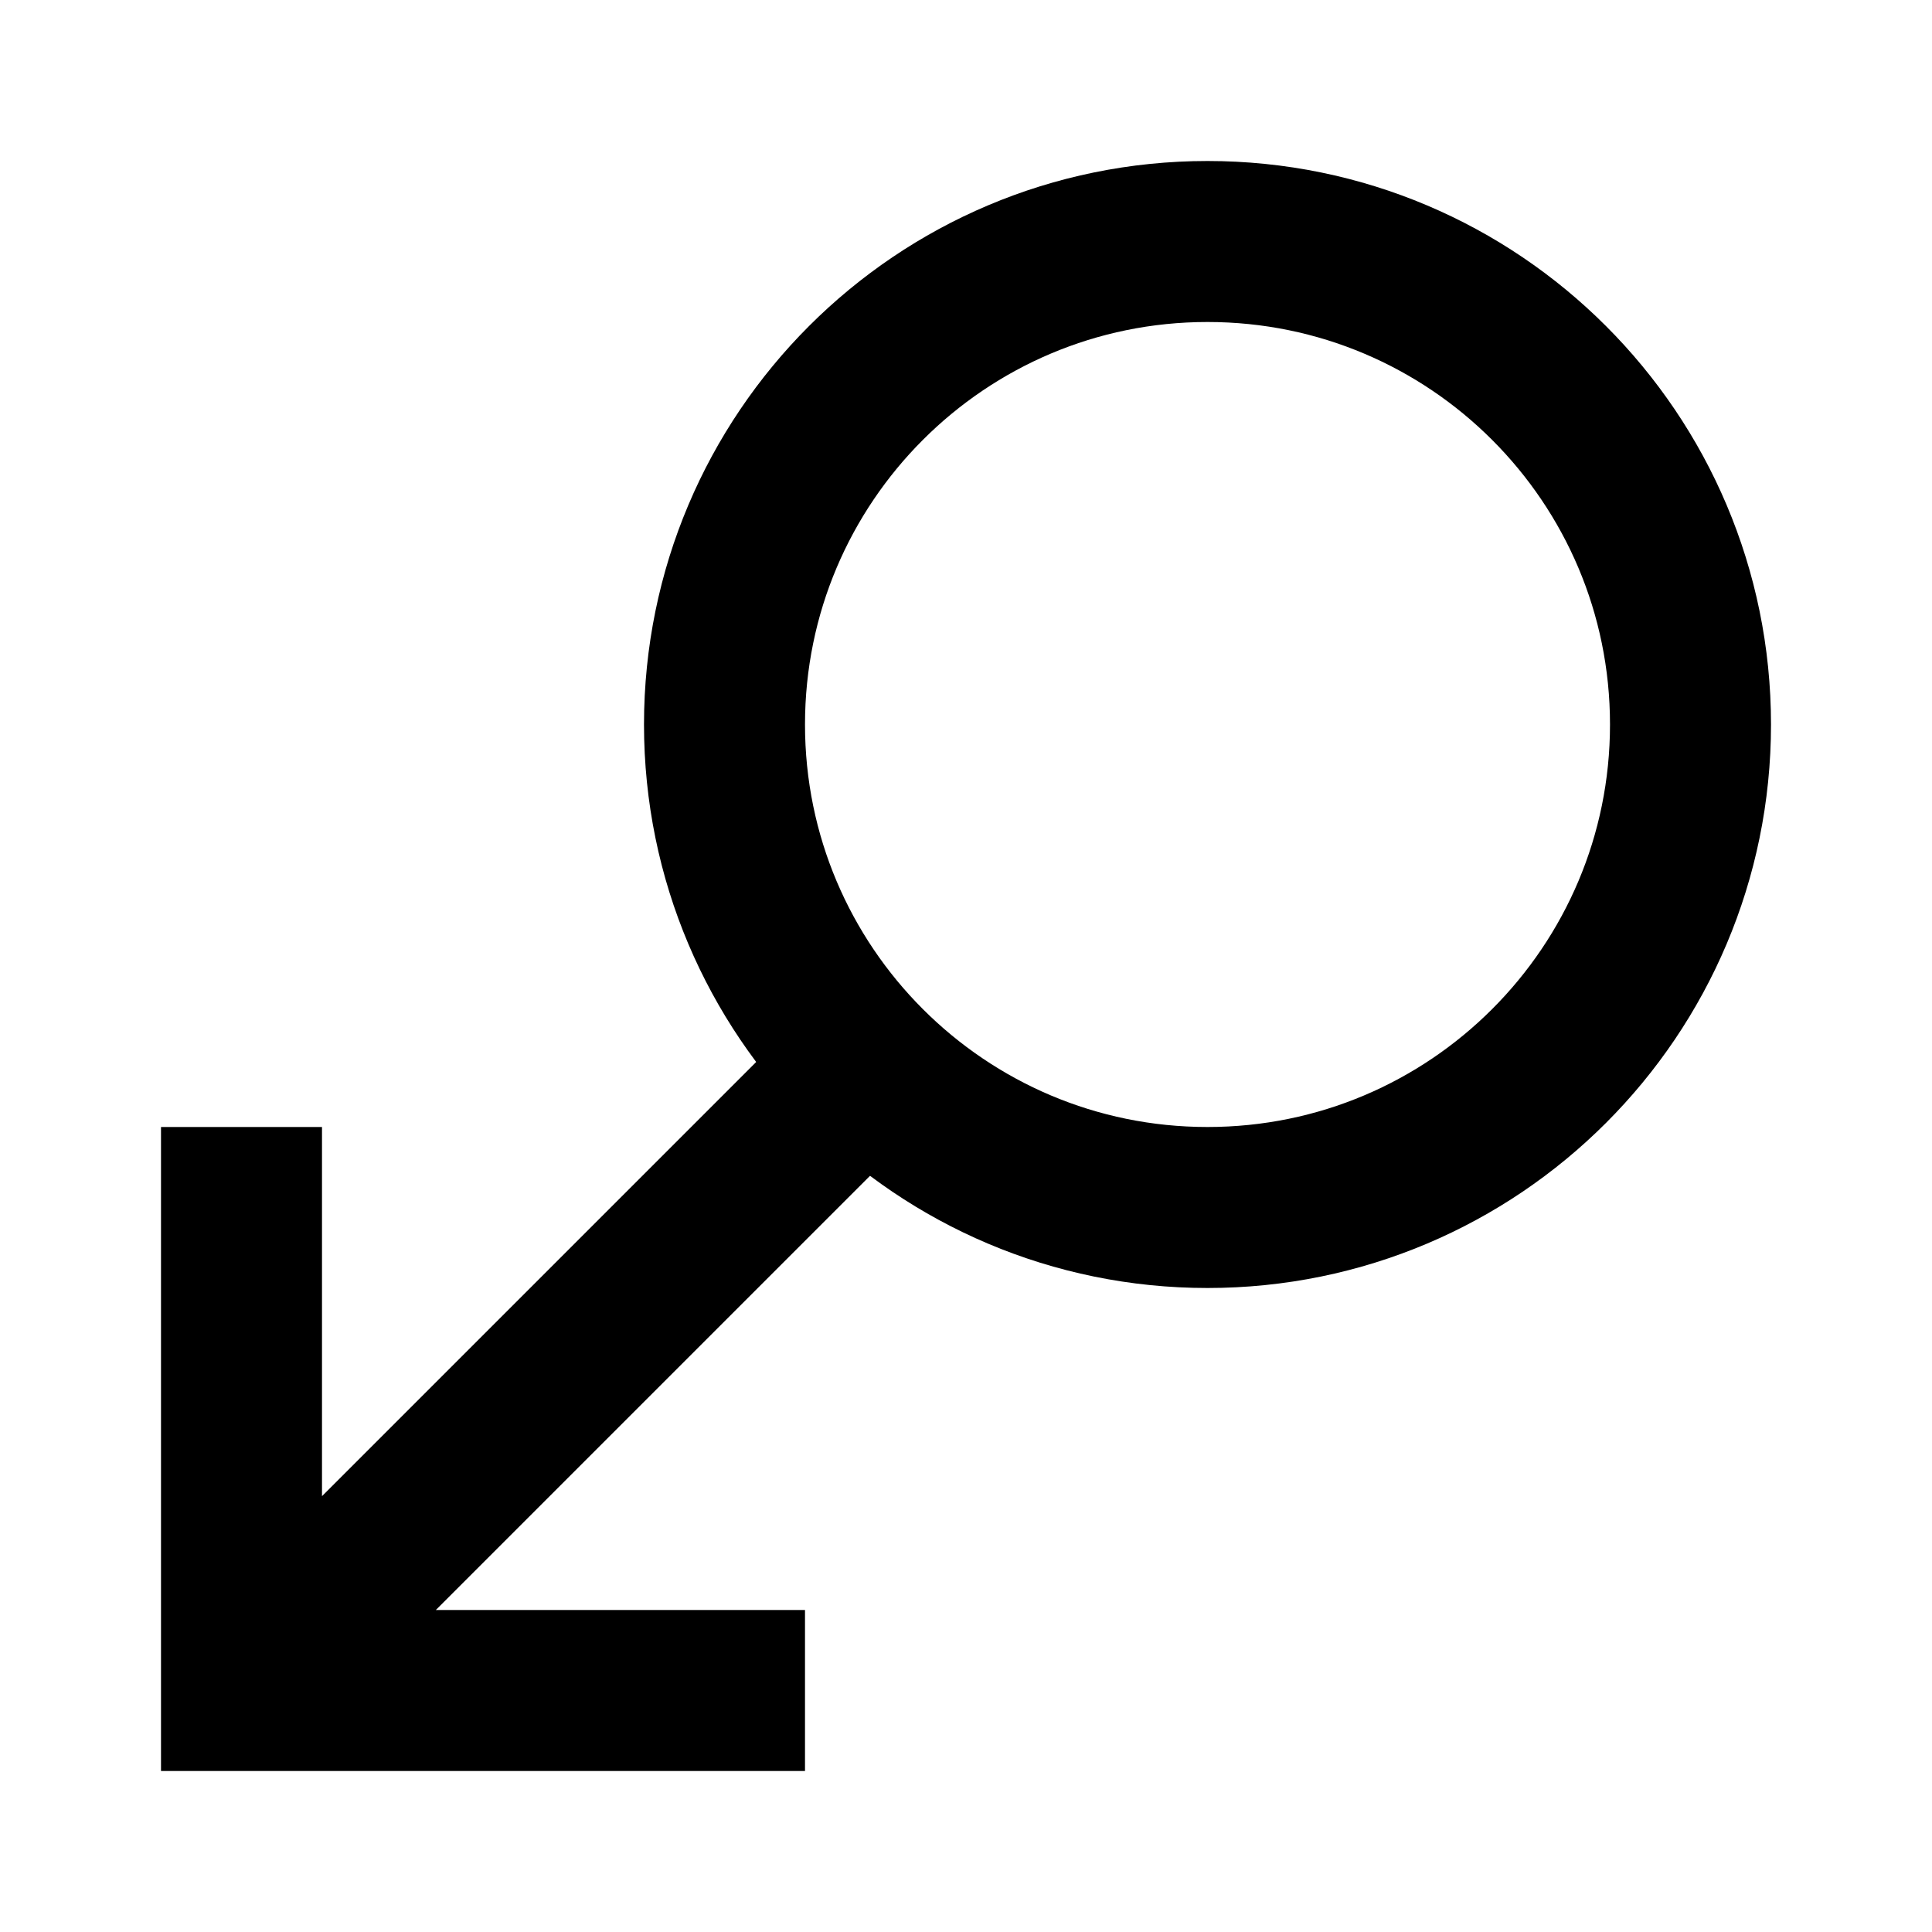
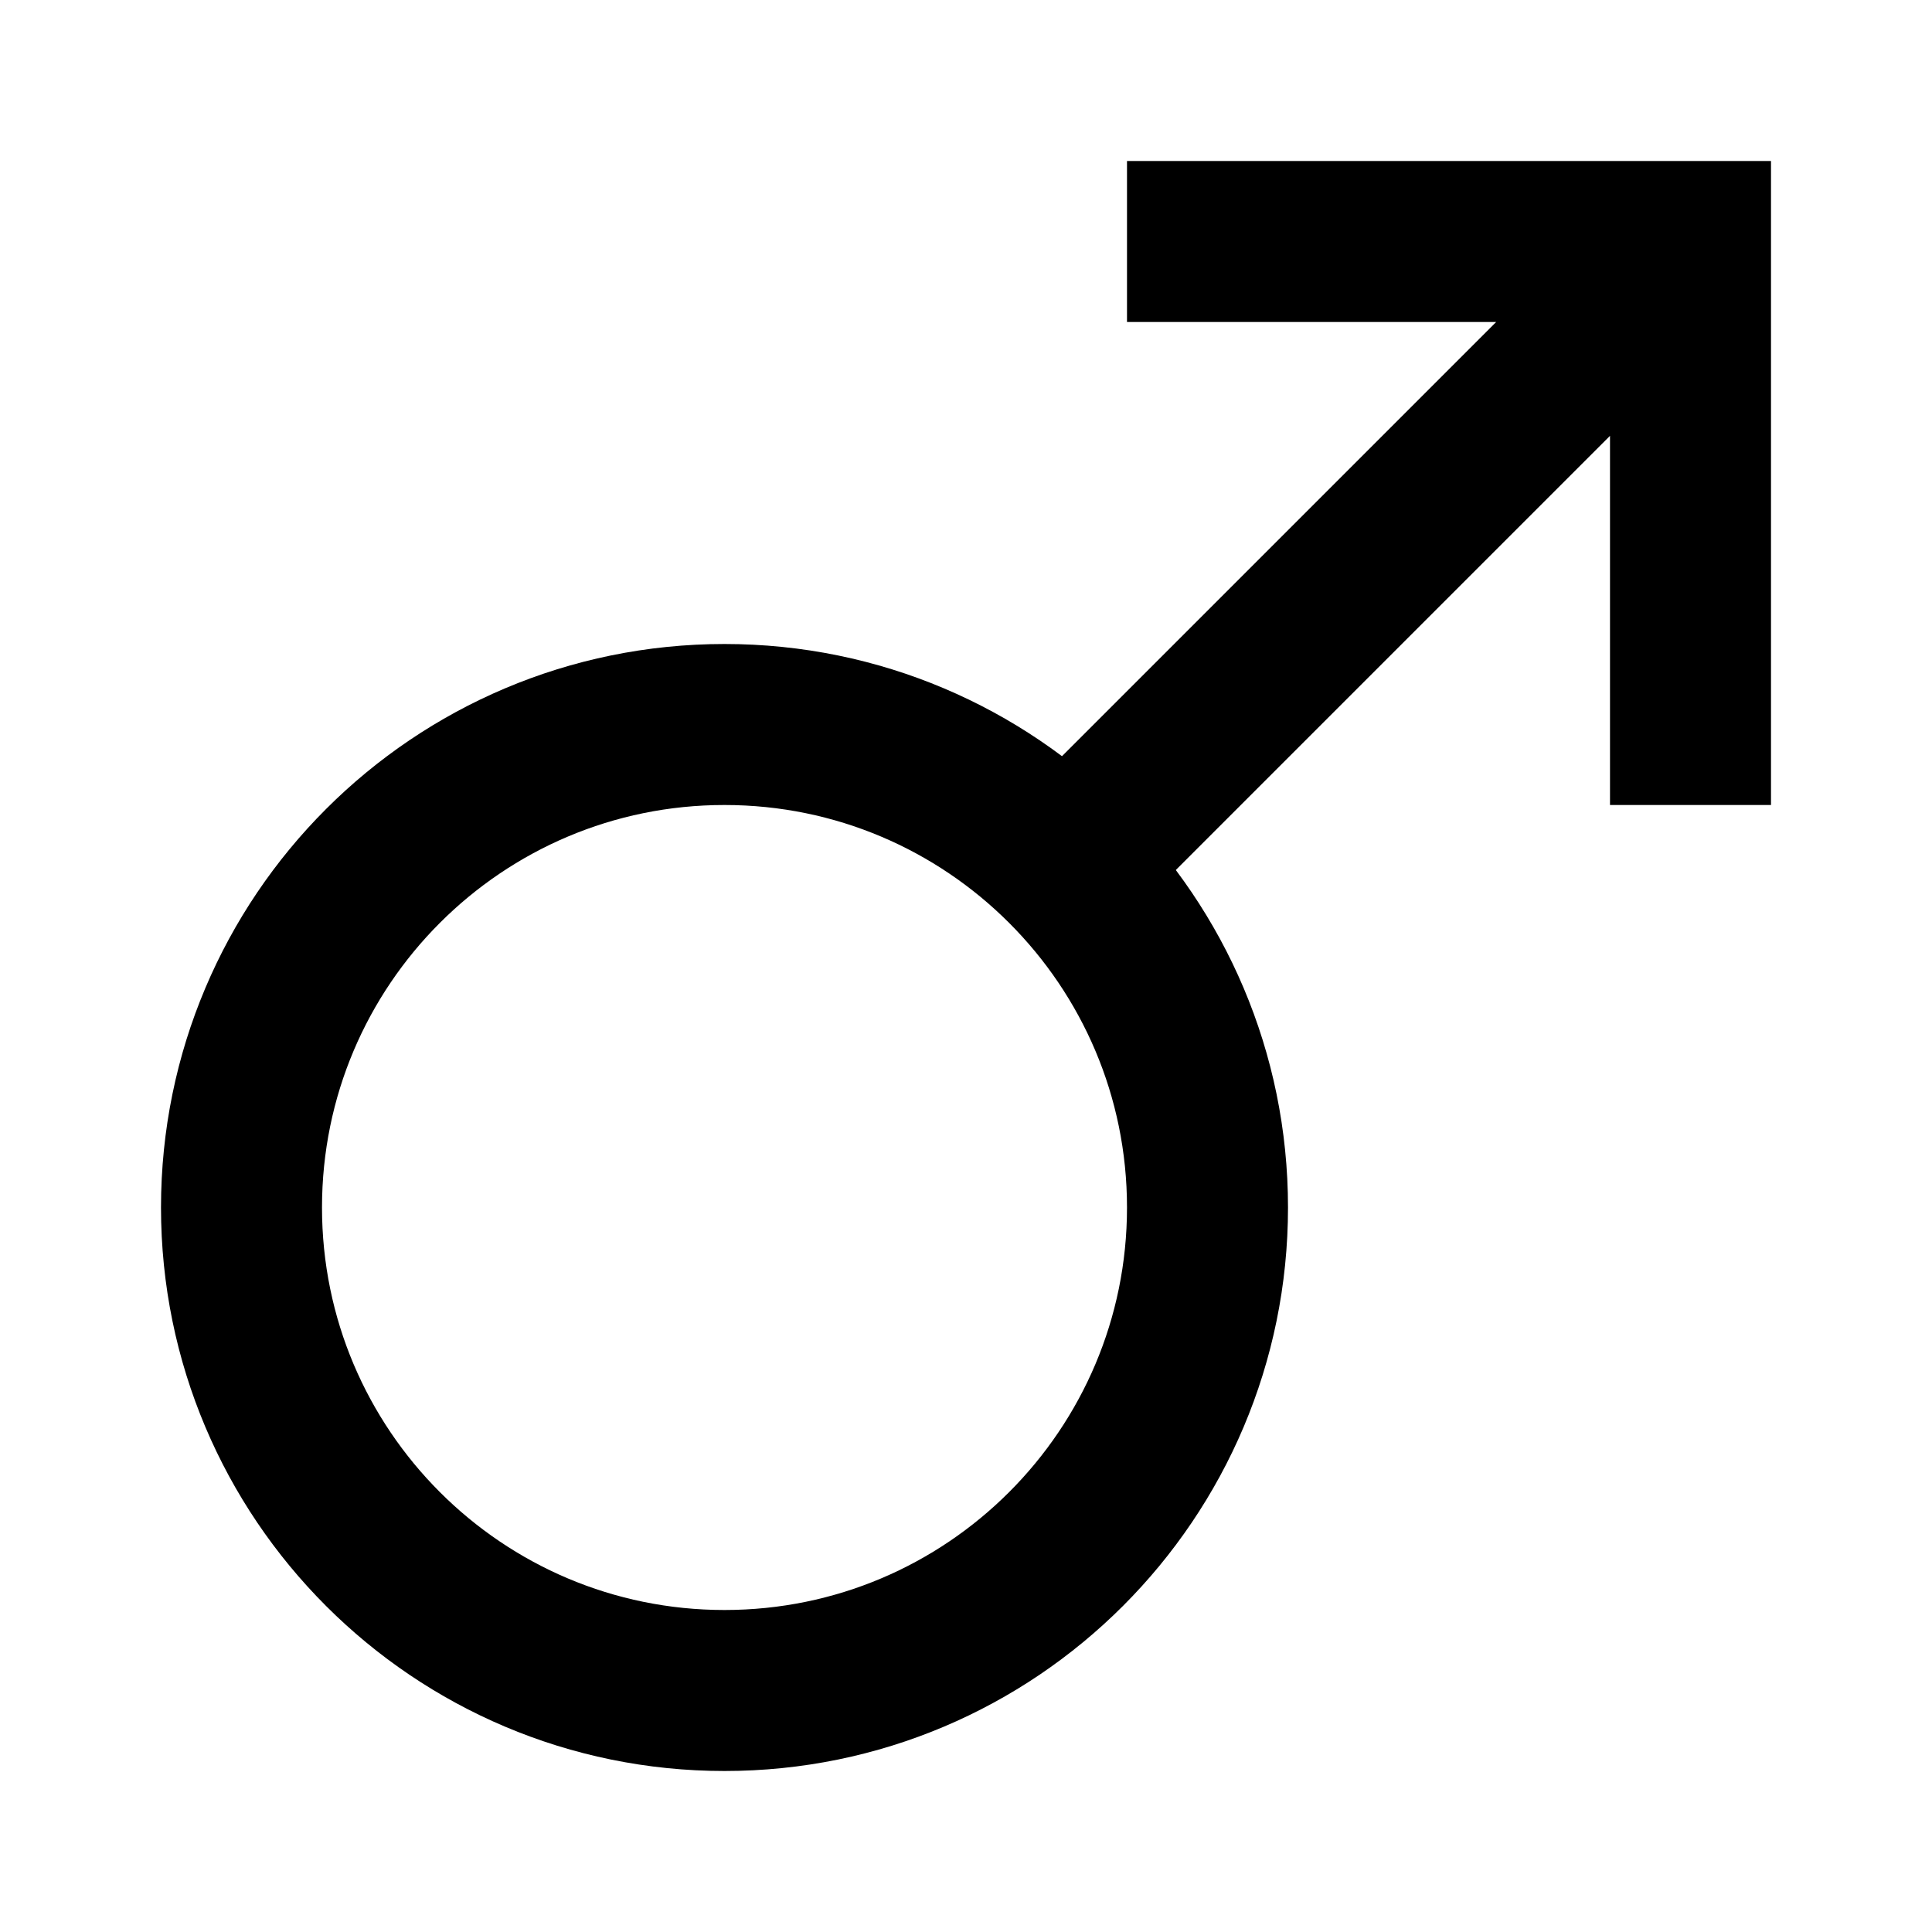
<svg xmlns="http://www.w3.org/2000/svg" width="24" height="24" viewBox="0 0 24 24" fill="none">
-   <path d="M3 15V21H9M3.5 20.5L10.5 13.5" stroke="currentColor" stroke-width="2" stroke-linecap="square" />
-   <path d="M21 9C21 12.314 18.314 15 15 15C11.686 15 9 12.314 9 9C9 5.686 11.686 3 15 3C18.314 3 21 5.686 21 9Z" stroke="currentColor" stroke-width="2" stroke-linecap="round" stroke-linejoin="round" />
+   <path d="M21 9 L21 3 L15 3 M20.5 3.5 L13.5 10.5" stroke="currentColor" stroke-width="2" stroke-linecap="square" />
+   <path d="M3 15 C3 11.686 5.686 9 9 9 C12.314 9 15 11.686 15 15 C15 18.314 12.314 21 9 21 C5.686 21 3 18.314 3 15" stroke="currentColor" stroke-width="2" stroke-linecap="round" stroke-linejoin="round" />
</svg>
